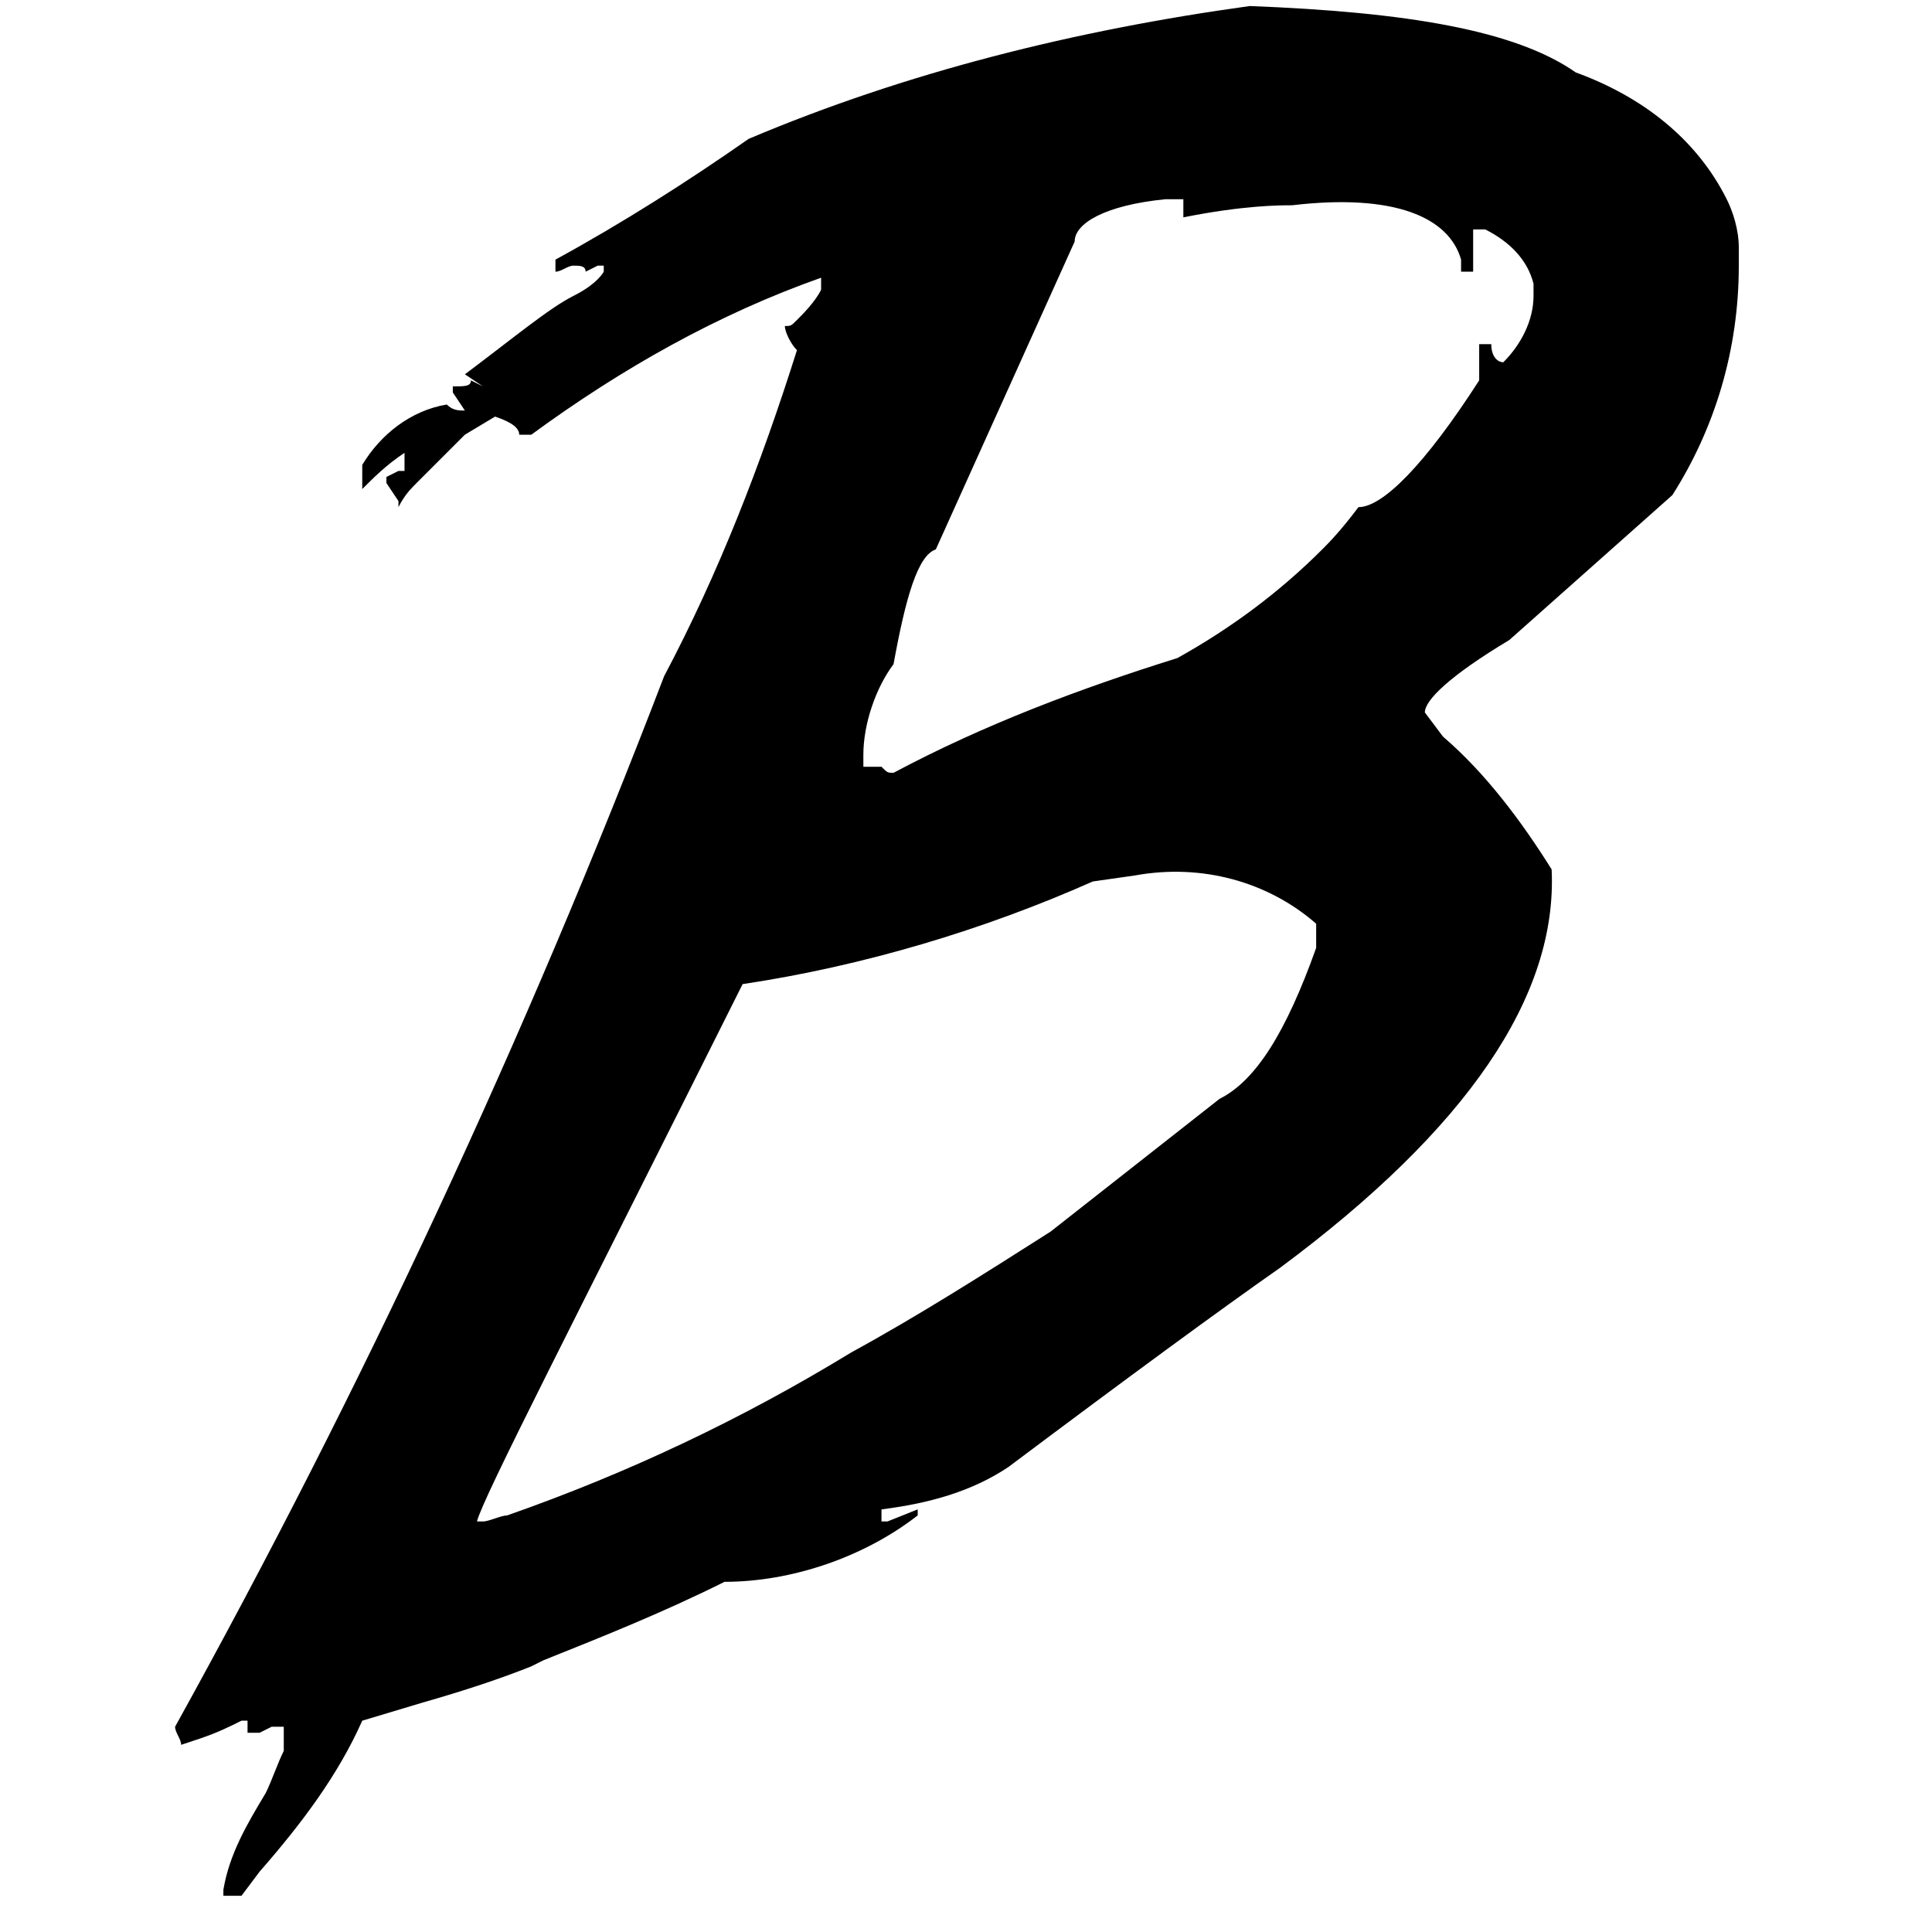
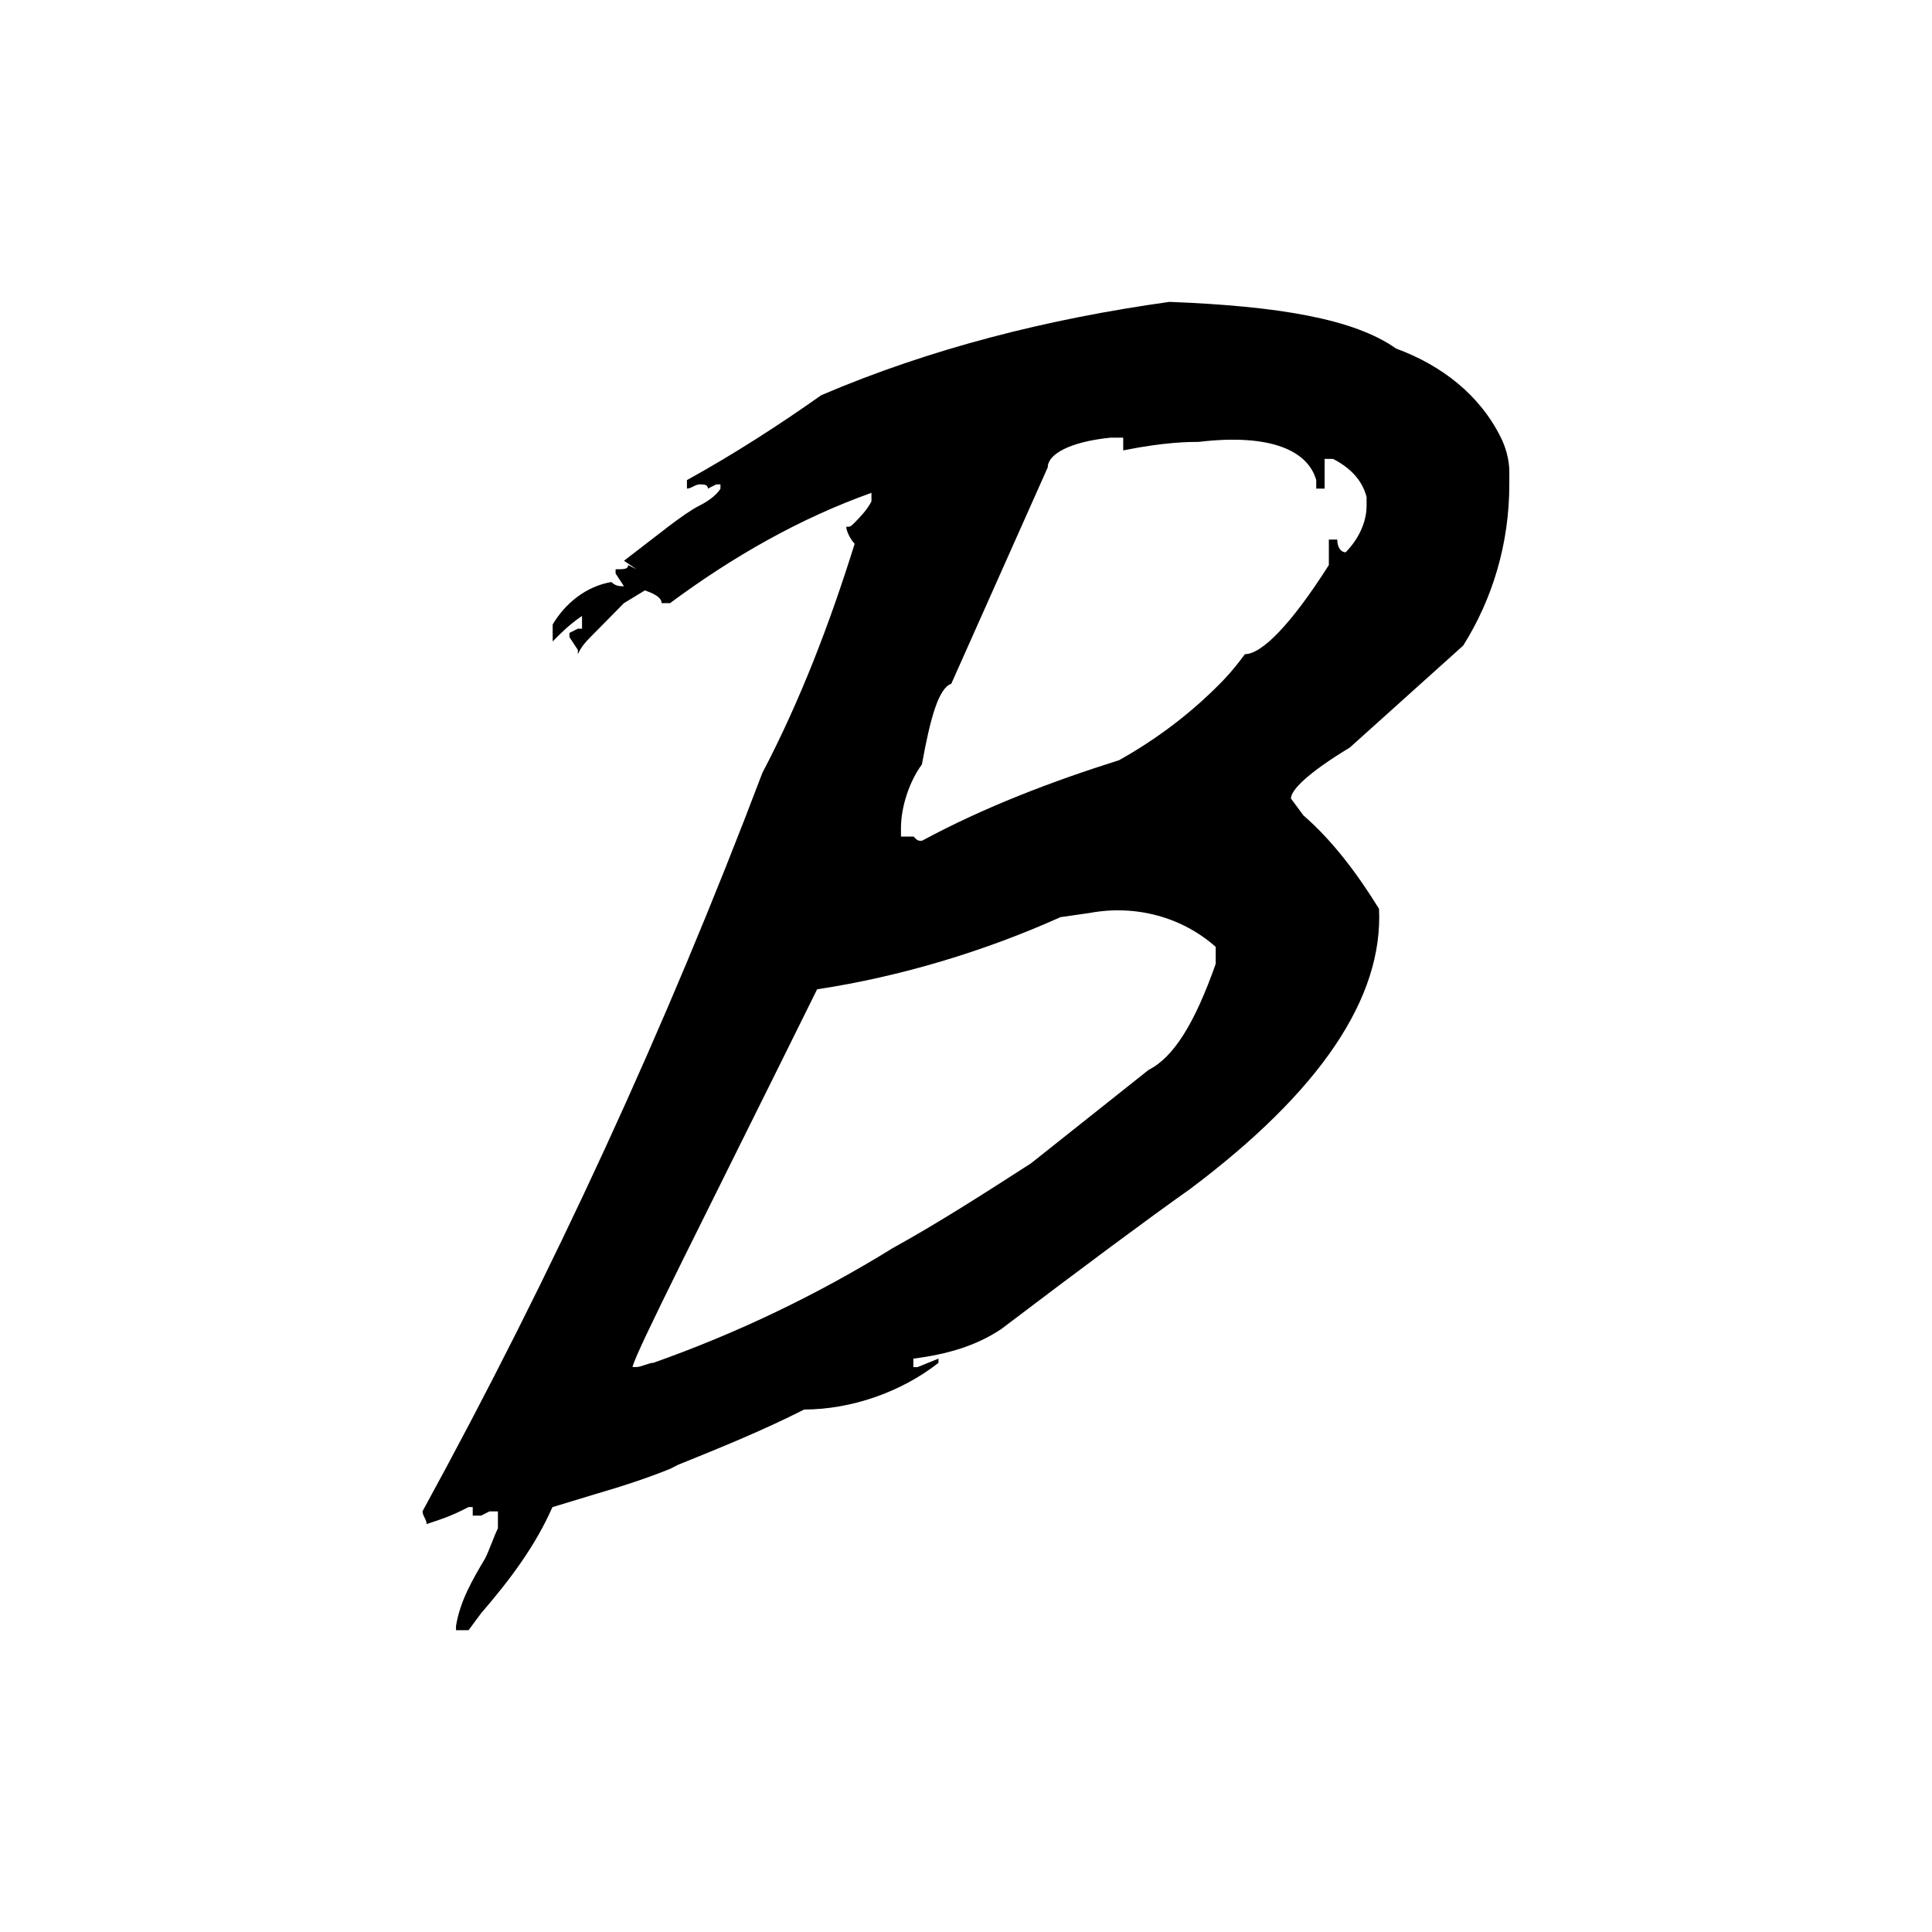
- <svg xmlns="http://www.w3.org/2000/svg" version="1.1" x="0" y="0" viewBox="0 0 32 32">
-   <path d="M25 10.6l2.7-2.4c.7-1.1 1.1-2.4 1.1-3.8v-.3c0-.3-.1-.6-.2-.8-.5-1-1.4-1.7-2.5-2.1-1-.7-2.8-1-5.4-1.1-2.9.4-5.7 1.1-8.3 2.2-1 .7-2.1 1.4-3.2 2v.2c.1 0 .2-.1.3-.1.1 0 .2 0 .2.1l.2-.1h.1v.1s-.1.2-.5.4-1 .7-1.8 1.3l.3.2-.2-.1c0 .1-.1.1-.3.1v.1l.2.3c-.1 0-.2 0-.3-.1-.6.1-1.1.5-1.4 1v.4c.2-.2.4-.4.7-.6V7.8h-.1l-.2.1V8l.2.3v.1c.1-.2.2-.3.3-.4l.3-.3.2-.2.2-.2.1-.1.5-.3c.3.1.4.2.4.3h.2c1.5-1.1 3.1-2 4.8-2.6v.2c-.1.2-.3.4-.4.5-.1.1-.1.1-.2.1 0 .1.1.3.2.4-.6 1.9-1.3 3.7-2.2 5.4-2.3 6-5 11.8-8.1 17.4 0 .1.1.2.1.3l.3-.1c.3-.1.5-.2.7-.3h.1v.2h.2l.2-.1h.2v.4c-.1.2-.2.5-.3.7-.3.5-.6 1-.7 1.6v.1H4l.3-.4c.7-.8 1.3-1.6 1.7-2.5l1-.3c.7-.2 1.3-.4 1.8-.6l.2-.1c1-.4 2-.8 3-1.3 1.1 0 2.3-.4 3.2-1.1V25l-.5.2h-.1V25c.8-.1 1.5-.3 2.1-.7 2-1.5 3.5-2.6 4.5-3.3 3.1-2.3 4.6-4.5 4.5-6.6-.5-.8-1.1-1.6-1.8-2.2l-.3-.4c0-.2.4-.6 1.4-1.2zm-4.8 7.6l-2.8 2.2c-1.1.7-2.2 1.4-3.3 2-1.8 1.1-3.7 2-5.7 2.7-.1 0-.3.1-.4.1h-.1c.1-.4 1.6-3.3 4.4-8.9 2-.3 4-.9 5.8-1.7l.7-.1c1.1-.2 2.2.1 3 .8v.4c-.5 1.4-1 2.2-1.6 2.5zm1.7-9.1c-.7.7-1.5 1.3-2.4 1.8-1.6.5-3.2 1.1-4.7 1.9-.1 0-.1 0-.2-.1h-.3v-.2c0-.5.2-1.1.5-1.5.2-1.1.4-1.8.7-1.9L17.8 4c0-.3.5-.6 1.5-.7h.3v.3c1-.2 1.6-.2 1.8-.2 1.7-.2 2.6.2 2.8.9v.2h.2v-.7h.2c.4.2.7.5.8.9v.2c0 .4-.2.8-.5 1.1-.1 0-.2-.1-.2-.3h-.2v.6c-.9 1.4-1.6 2.1-2 2.1-.3.4-.5.6-.6.7z" />
+ <svg xmlns="http://www.w3.org/2000/svg" height="32" viewBox="0 0 32 32" width="32">
+   <path d="m15.359 7.38 1.876-1.687c.486-.773.764-1.687.764-2.671v-.211c0-.211-.069-.422-.139-.562-.347-.703-.973-1.195-1.737-1.476-.695-.492-1.946-.703-3.753-.773-2.015.281-3.961.773-5.768 1.546-.695.492-1.459.984-2.224 1.406v.141c.069 0 .139-.07.208-.07s.139 0 .139.07l.139-.07h.069v.07s-.069.141-.347.281c-.278.141-.695.492-1.251.914l.208.141-.139-.07c0 .07-.069.07-.208.07v.07l.139.211c-.069 0-.139 0-.208-.07-.417.07-.764.351-.973.703v.281c.139-.141.278-.281.486-.422v.211h-.069l-.139.07v.07l.139.211v.07c.069-.141.139-.211.208-.281l.208-.211.139-.141.139-.141.069-.07.347-.211c.208.07.278.141.278.211h.139c1.042-.773 2.154-1.406 3.336-1.827v.141c-.069.141-.208.281-.278.351s-.069.07-.139.07c0 .07.069.211.139.281-.417 1.335-.903 2.601-1.529 3.796-1.598 4.217-3.475 8.294-5.629 12.23 0 .07.069.141.069.211l.208-.07c.208-.07.347-.141.486-.211h.069v.141h.139l.139-.07h.139v.281c-.069.141-.139.351-.208.492-.208.351-.417.703-.486 1.125v.07h.208l.208-.281c.486-.562.903-1.125 1.181-1.757l.695-.211c.486-.141.903-.281 1.251-.422l.139-.07c.695-.281 1.39-.562 2.085-.914.764 0 1.598-.281 2.224-.773v-.07l-.347.141h-.069v-.141c.556-.07 1.042-.211 1.459-.492 1.39-1.054 2.432-1.827 3.127-2.319 2.154-1.617 3.197-3.163 3.127-4.639-.347-.562-.764-1.125-1.251-1.546l-.208-.281c0-.141.278-.422.973-.843zm-3.336 5.342-1.946 1.546c-.764.492-1.529.984-2.293 1.406-1.251.773-2.571 1.406-3.961 1.898-.069 0-.208.07-.278.07h-.069c.069-.281 1.112-2.319 3.058-6.256 1.39-.211 2.78-.633 4.031-1.195l.486-.07c.764-.141 1.529.07 2.085.562v.281c-.347.984-.695 1.546-1.112 1.757zm1.181-6.396c-.486.492-1.042.914-1.668 1.265-1.112.351-2.224.773-3.266 1.335-.069 0-.069 0-.139-.07h-.208v-.141c0-.351.139-.773.347-1.054.139-.773.278-1.265.486-1.335l1.598-3.585c0-.211.347-.422 1.042-.492h.208v.211c.695-.141 1.112-.141 1.251-.141 1.181-.141 1.807.141 1.946.633v.141h.139v-.492h.139c.278.141.486.351.556.633v.141c0 .281-.139.562-.347.773-.069 0-.139-.07-.139-.211h-.139v.422c-.625.984-1.112 1.476-1.39 1.476-.208.281-.347.422-.417.492z" transform="translate(7 5)" />
</svg>
